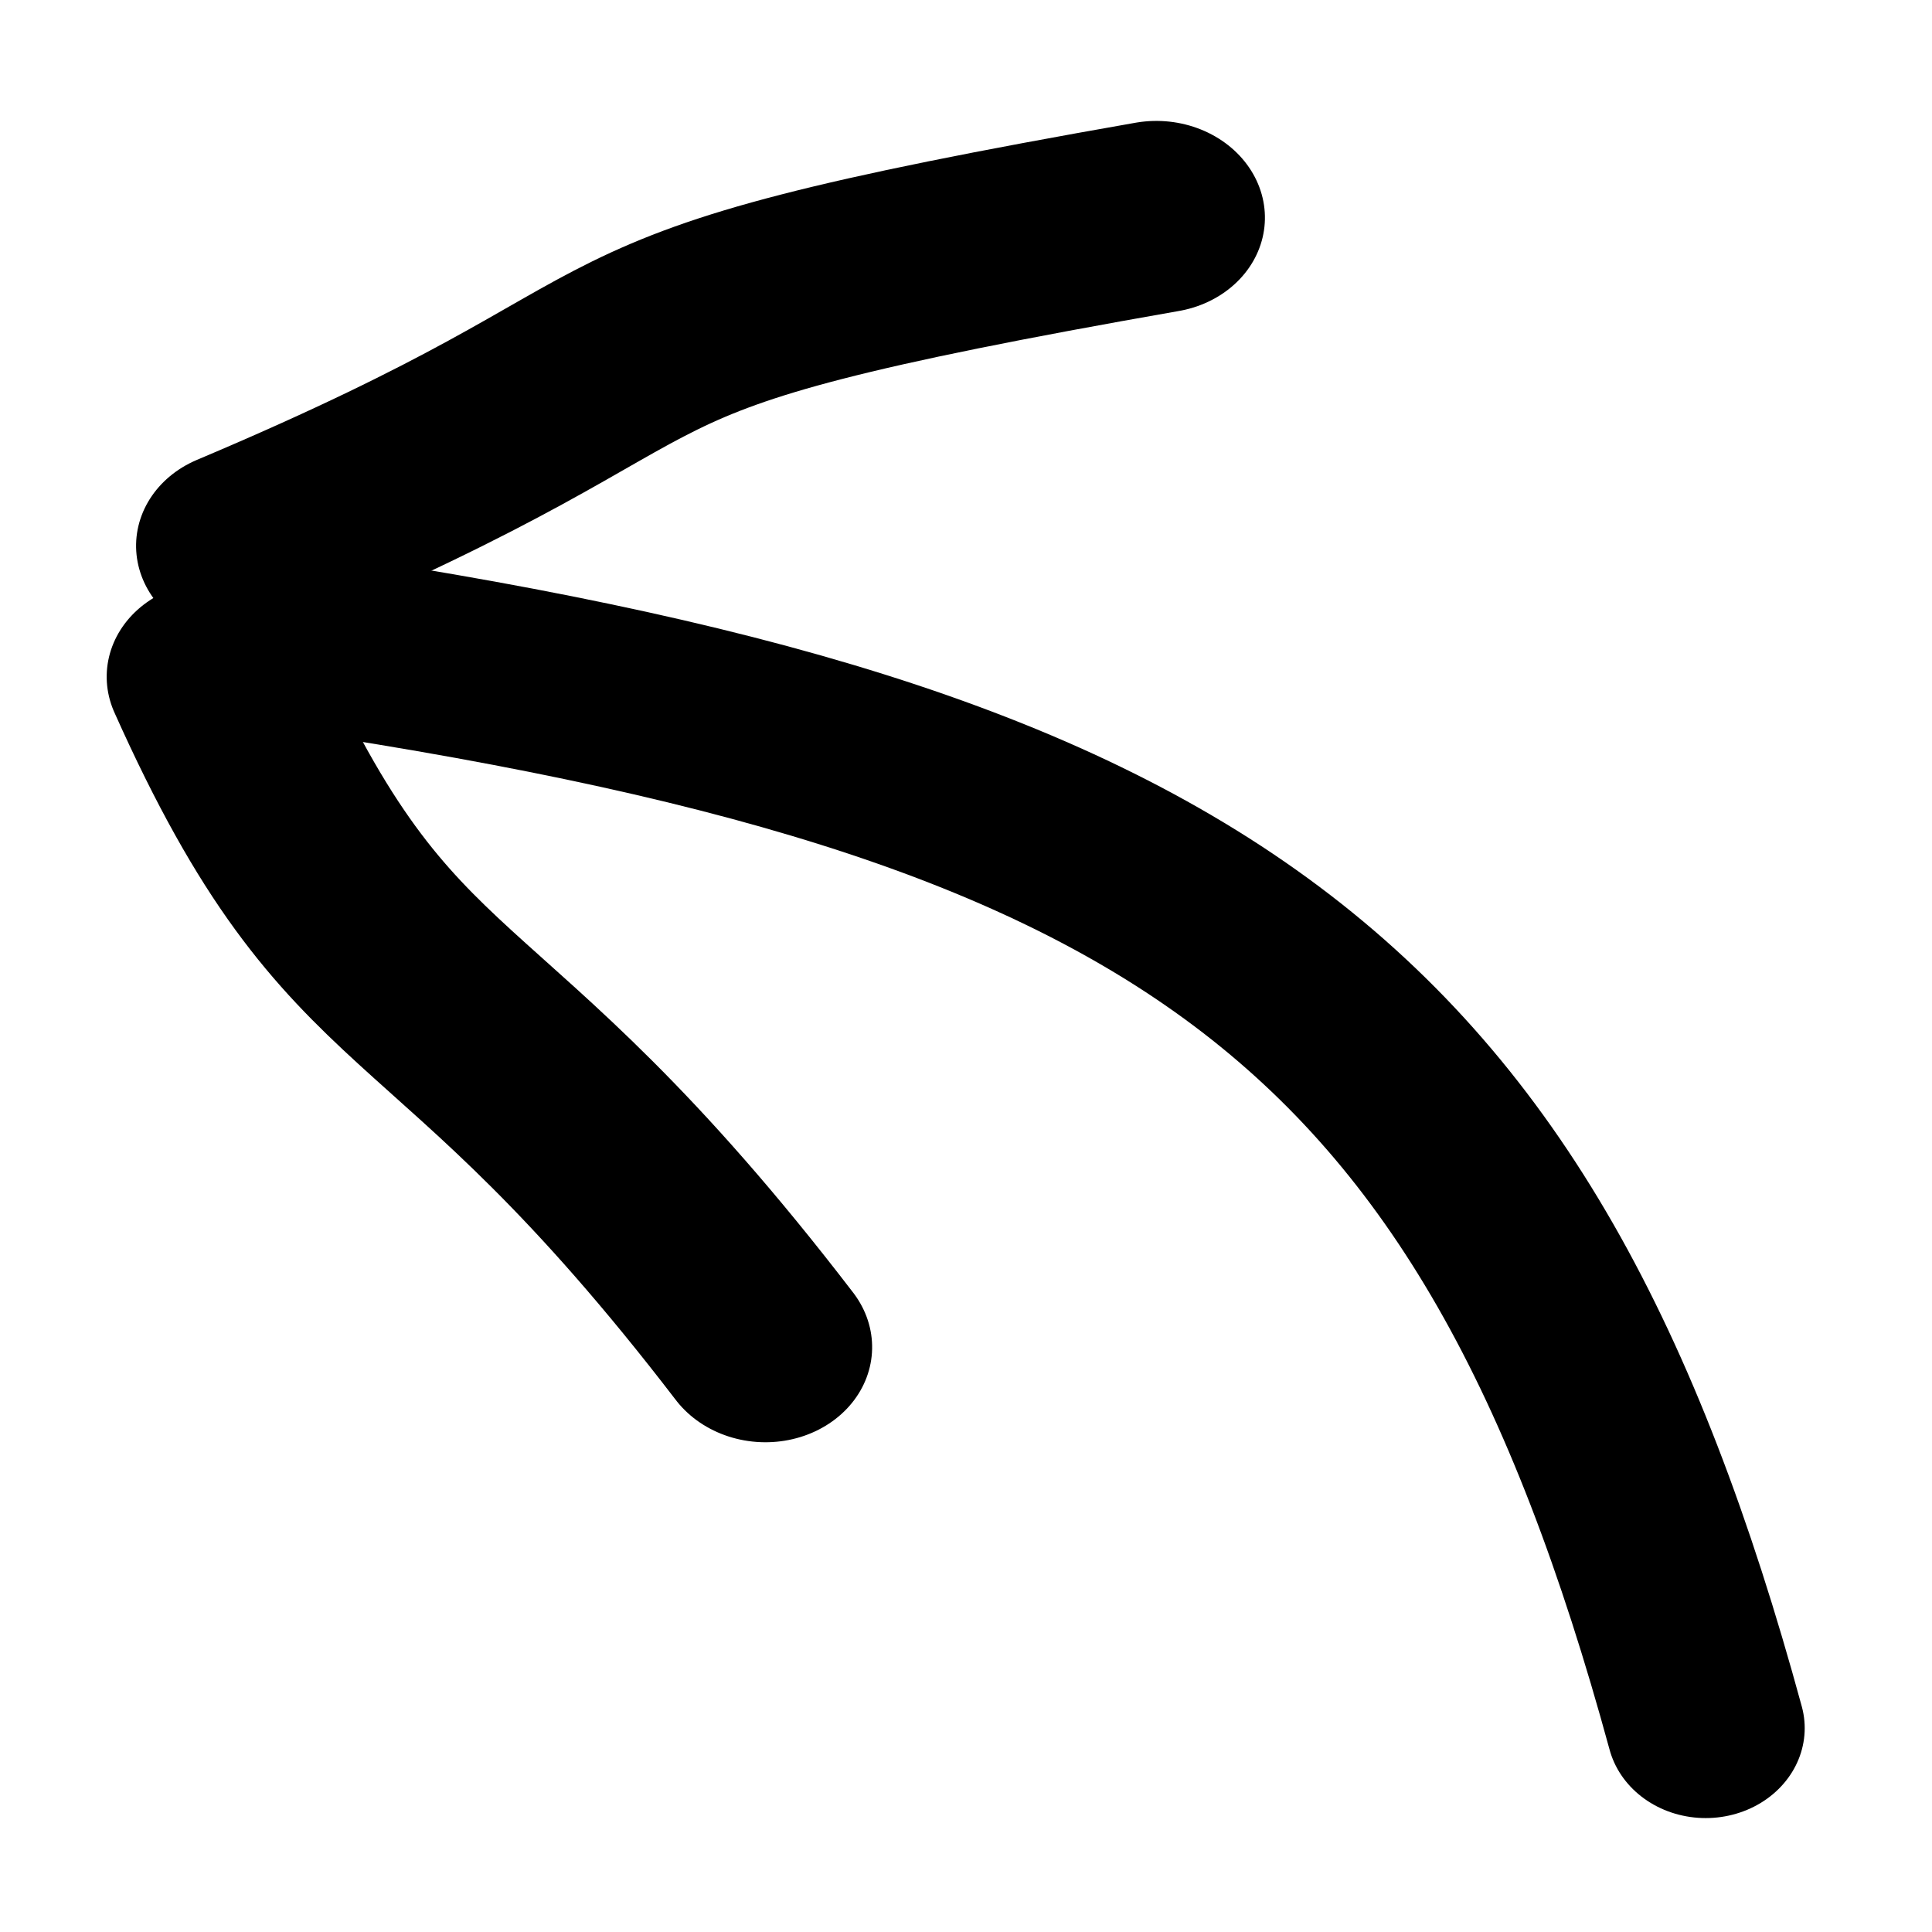
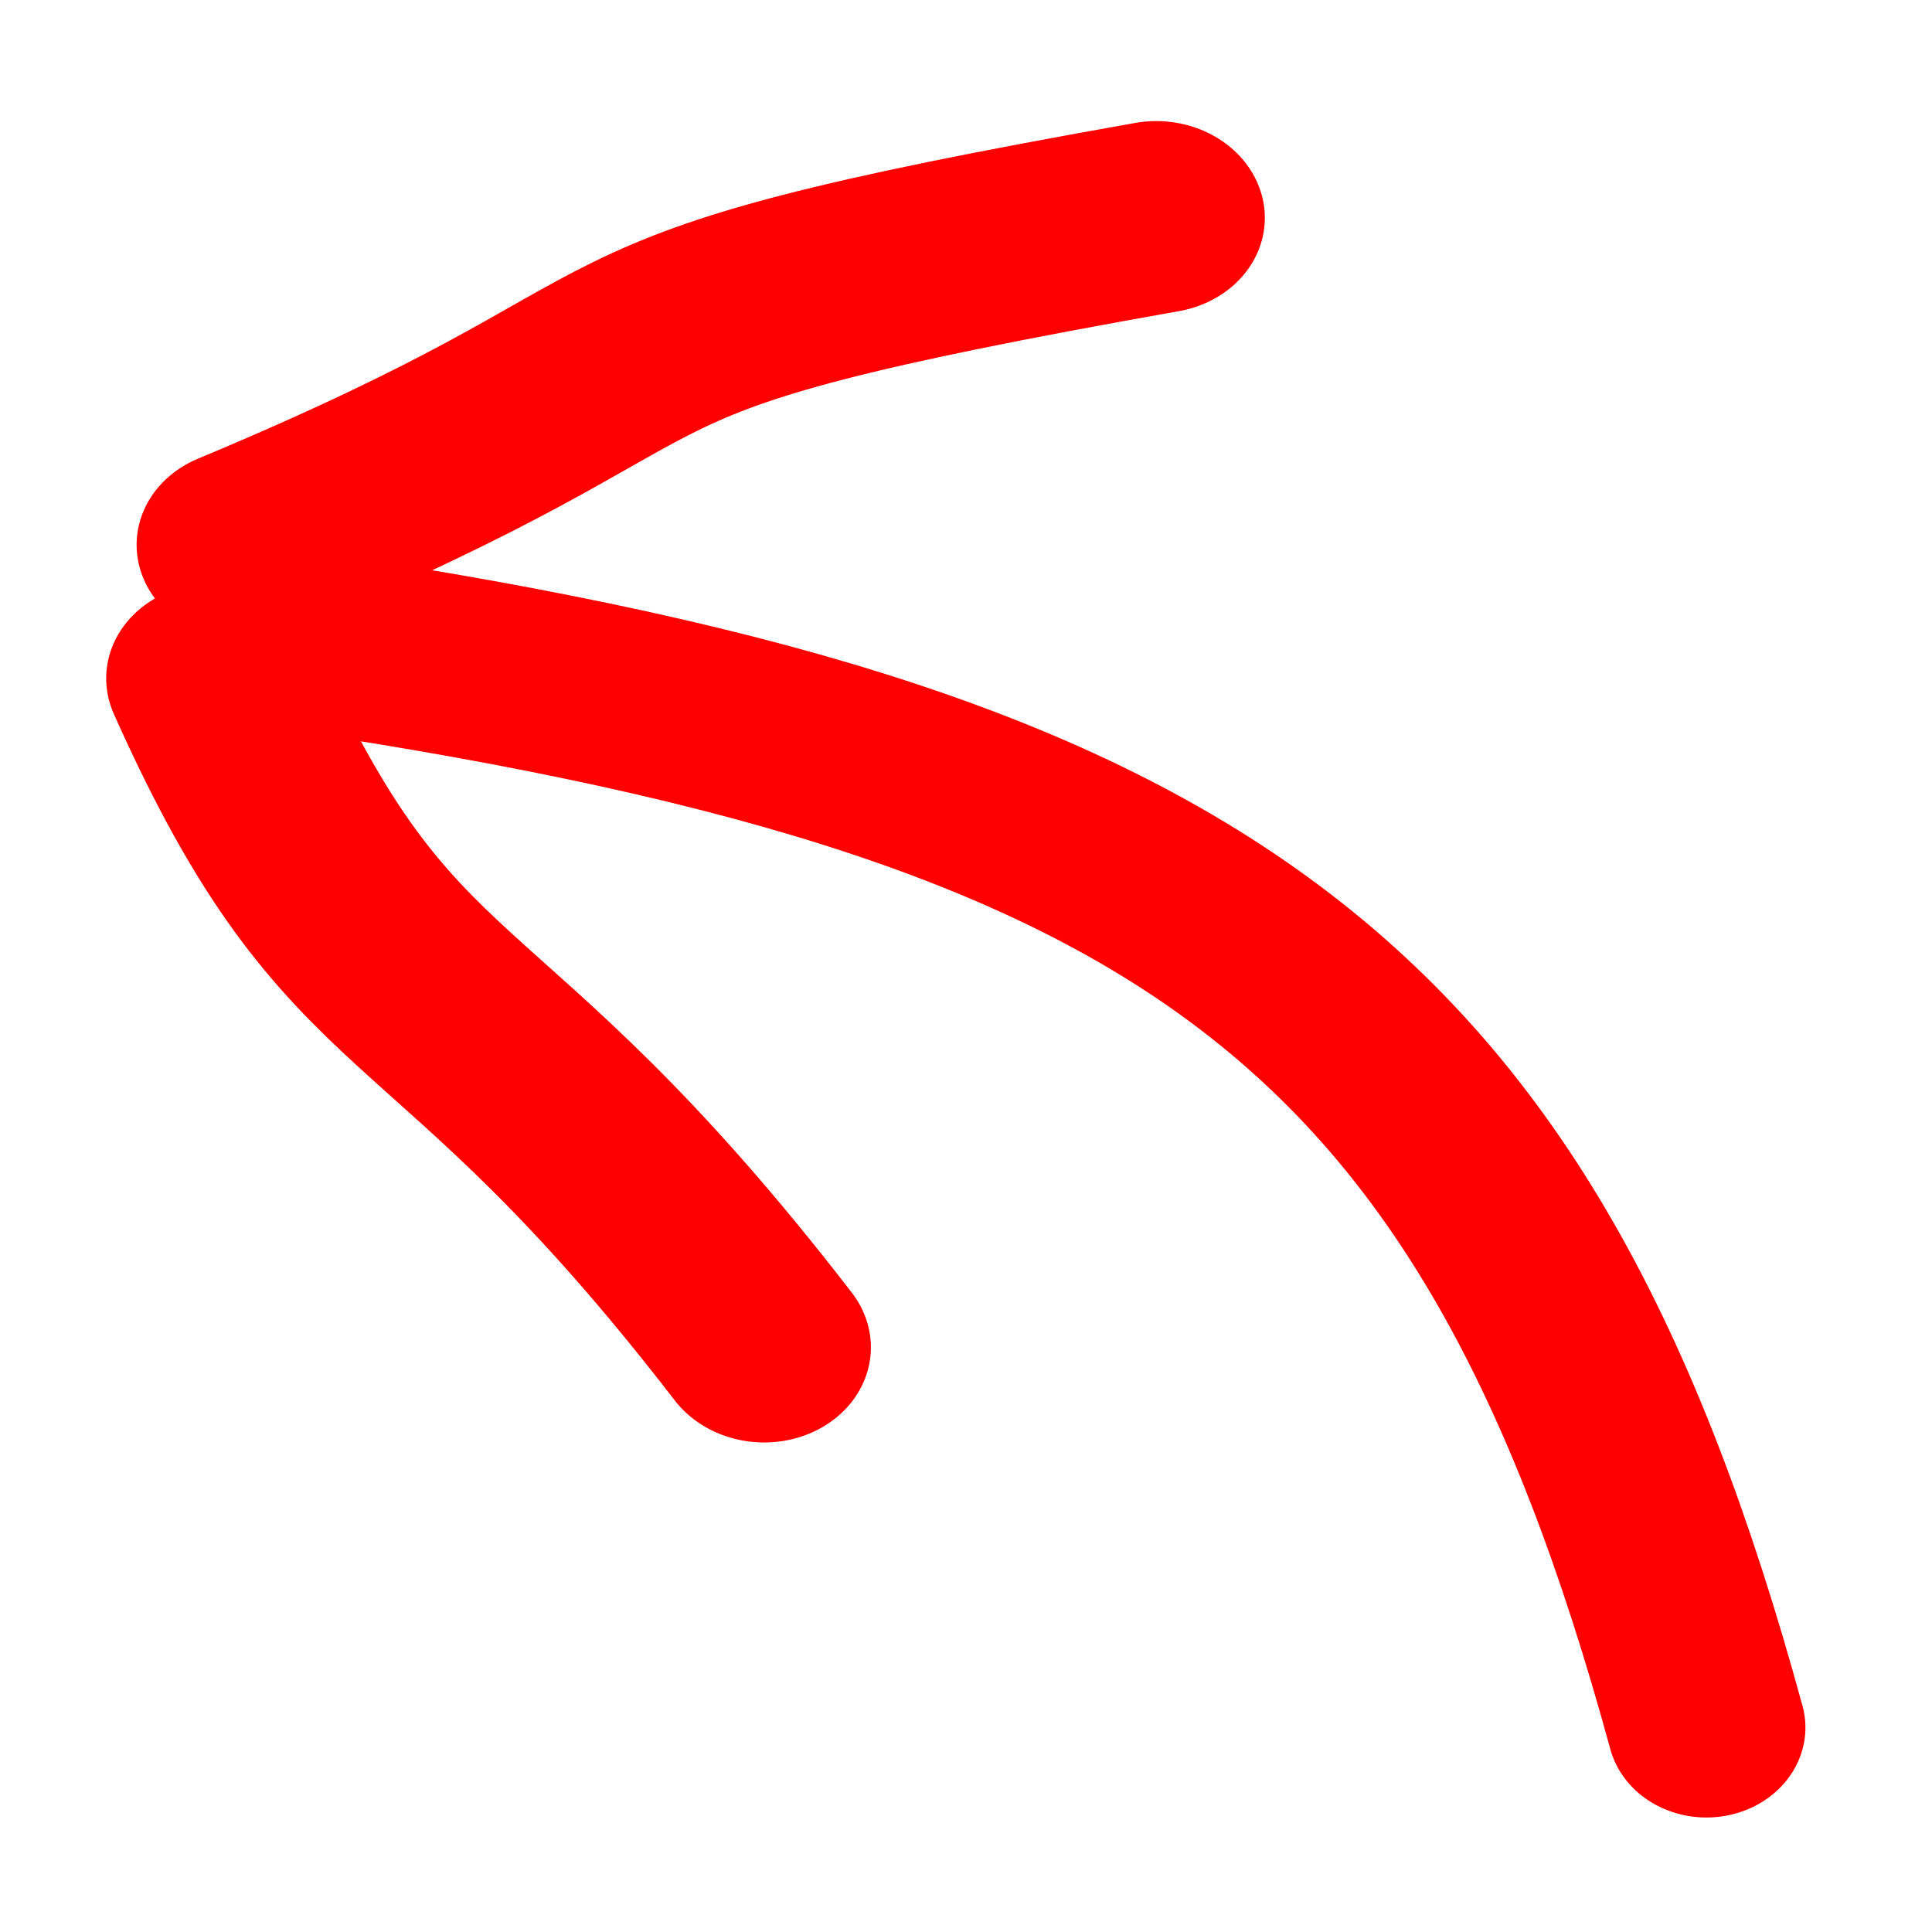
- <svg xmlns="http://www.w3.org/2000/svg" width="7.68pt" height="7.68pt" viewBox="0 0 7.68 7.68">
-   <defs />
-   <path id="shape0" transform="matrix(0.4188134 0 0 0.4886295 -42.37494 0.8277987)" fill="none" stroke="#000000" stroke-width="1.09" stroke-linecap="round" stroke-linejoin="miter" stroke-miterlimit="1.92" d="M0.233 0C-0.15 0 0.012 11.186 0.202 12.611" />
-   <path id="shape1" transform="matrix(0.4188134 0 0 0.4886295 -45.476 3.169822)" fill="none" stroke="#000000" stroke-width="1.09" stroke-linecap="round" stroke-linejoin="miter" stroke-miterlimit="1.92" d="M0.962 1.241C-3.842 1.241 10.674 1.223 15.319 0" />
-   <path id="shape2" transform="matrix(0.3920438 0.02613725 -0.02744112 0.3601296 -36.38554 0.48)" fill="none" stroke="#000000" stroke-width="1.09" stroke-linecap="round" stroke-linejoin="miter" stroke-miterlimit="1.92" d="M9.608 0C5.701 4.734 3.813 8.256 0 12.372" />
-   <path id="shape3" transform="matrix(0.4321496 0.02881107 -0.03022658 0.3966851 -35.14758 1.45789)" fill="none" stroke="#000000" stroke-width="1.09" stroke-linecap="round" stroke-linejoin="miter" stroke-miterlimit="1.92" d="M8.589 0C5.309 4.351 3.498 6.696 0 10.909" />
-   <path id="shape4" transform="matrix(0.4528929 0.03019401 -0.02945861 0.3866066 -37.60817 5.163473)" fill="none" stroke="#000000" stroke-width="1.09" stroke-linecap="round" stroke-linejoin="miter" stroke-miterlimit="1.92" d="M1.537 0.008C1.537 -0.212 0.251 4.203 0 5.184" />
-   <path id="shape5" transform="matrix(0.4321496 0.02881107 -0.03022658 0.3966851 -37.49828 5.851813)" fill="none" stroke="#000000" stroke-width="1.09" stroke-linecap="round" stroke-linejoin="miter" stroke-miterlimit="1.92" d="M4.28 0C3.535 1.614 1.176 2.333 0 3.509" />
-   <path id="shape6" transform="matrix(0.3920438 0.02613725 -0.02744112 0.3601296 -36.8484 5.400522)" fill="none" stroke="#000000" stroke-width="1.09" stroke-linecap="round" stroke-linejoin="miter" stroke-miterlimit="1.92" d="M0 0C0.124 0.062 4.136 3.273 2.364 2.036" />
-   <path id="shape7" transform="matrix(0.4528929 0.03019401 -0.02945861 0.3866066 -37.37971 6.217096)" fill="none" stroke="#000000" stroke-width="1.09" stroke-linecap="round" stroke-linejoin="miter" stroke-miterlimit="1.92" d="M1.327 1.159C-0.682 -0.793 2.278 2.347 0 0" />
-   <path id="shape8" transform="matrix(0.3920438 0.02613725 -0.02744112 0.3601296 -32.42258 0.6312557)" fill="none" stroke="#000000" stroke-width="1.09" stroke-linecap="round" stroke-linejoin="miter" stroke-miterlimit="1.92" d="M0 0C1.474 1.069 1.823 1.109 3.042 2.05" />
-   <path id="shape9" transform="matrix(0.3920438 0.02613725 -0.02744112 0.3601296 -32.95061 1.234978)" fill="none" stroke="#000000" stroke-width="1.09" stroke-linecap="round" stroke-linejoin="miter" stroke-miterlimit="1.92" d="M0.146 0.045C-0.619 -0.338 1.835 1.855 2.673 2.023" />
-   <path id="shape10" transform="matrix(0.6390445 0 0 0.6470252 -29.05959 0.731021)" fill="none" stroke="#000000" stroke-width="0.96" stroke-linecap="round" stroke-linejoin="miter" stroke-miterlimit="1.92" d="M0 8.31C0.345 9.536 5.162 10.485 7.029 7.446C11.168 0.443 0.32 -3.035 0.32 3.382" />
-   <path id="shape11" transform="matrix(0.6390445 0 0 0.6470252 -29.83667 1.442088)" fill="none" stroke="#000000" stroke-width="0.96" stroke-linecap="round" stroke-linejoin="miter" stroke-miterlimit="1.92" d="M0 0C0.301 1.604 0.865 4.371 1.493 3.307" />
-   <path id="shape12" transform="matrix(0.6390445 0 0 0.6470252 -28.7733 2.491131)" fill="none" stroke="#000000" stroke-width="0.96" stroke-linecap="round" stroke-linejoin="miter" stroke-miterlimit="1.92" d="M2.485 0C1.643 0.565 0.61 1.425 0 1.973" />
-   <path id="shape13" transform="matrix(0.8135 0 0 0.9895566 -22.01508 3.77631)" fill="none" stroke="#000000" stroke-width="0.72" stroke-linecap="round" stroke-linejoin="miter" stroke-miterlimit="1.92" d="M0 0.355C3.057 0.236 2.84 0.289 7.074 0" />
-   <path id="shape14" transform="matrix(0.8135 0 0 0.9895566 -22.247 0.771)" fill="none" stroke="#000000" stroke-width="0.72" stroke-linecap="round" stroke-linejoin="miter" stroke-miterlimit="1.92" d="M0 3.456C1.585 1.45 2.263 1.04 3.728 0" />
-   <path id="shape15" transform="matrix(0.8135 0 0 0.9895566 -22.11033 4.23049)" fill="none" stroke="#000000" stroke-width="0.72" stroke-linecap="round" stroke-linejoin="miter" stroke-miterlimit="1.92" d="M0 0C1.256 1.008 1.625 1.565 3.744 2.728" />
-   <path id="shape16" transform="matrix(1.144039 0 0 1.107763 -11.80619 0.8333333)" fill="none" stroke="#000000" stroke-width="0.61" stroke-linecap="round" stroke-linejoin="miter" stroke-miterlimit="1.92" d="M0 0C0.773 0.853 1.819 1.744 2.741 2.709" />
-   <path id="shape17" transform="matrix(1.144039 0 0 1.107763 -12.07466 3.746011)" fill="none" stroke="#000000" stroke-width="0.61" stroke-linecap="round" stroke-linejoin="miter" stroke-miterlimit="1.92" d="M2.939 0C1.755 1.134 1.105 2.172 0 2.901" />
-   <path id="shape18" transform="matrix(1.144039 0 0 1.107763 -14.47867 3.728008)" fill="none" stroke="#000000" stroke-width="0.61" stroke-linecap="round" stroke-linejoin="miter" stroke-miterlimit="1.92" d="M4.8 0.022C2.443 -0.083 2.076 0.233 0 0.134" />
-   <path id="shape19" transform="matrix(1.232525 0 0 1.292566 -6.214227 0.675)" fill="none" stroke="#000000" stroke-width="0.61" stroke-linecap="round" stroke-linejoin="miter" stroke-miterlimit="1.92" d="M0 4.816C1.021 3.561 3.357 0.976 4.32 0" />
-   <path id="shape20" transform="matrix(1.232525 0 0 1.292566 -6.865 0.850789)" fill="none" stroke="#000000" stroke-width="0.61" stroke-linecap="round" stroke-linejoin="miter" stroke-miterlimit="1.92" d="M4.864 4.424C3.874 3.174 1.944 0.896 0 0" />
-   <path id="shape21" transform="matrix(1.232525 0 0 1.292566 -0.8995806 0.675)" fill="none" stroke="#000000" stroke-width="0.61" stroke-linecap="round" stroke-linejoin="miter" stroke-miterlimit="1.92" d="M0 0" />
-   <path id="shape22" transform="matrix(1.290343 0 0 1.172247 1.078405 2.531123)" fill="none" stroke="#000000" stroke-width="0.61" stroke-linecap="round" stroke-linejoin="miter" stroke-miterlimit="1.92" d="M0 0C2.819 0.451 3.8 1.203 4.419 3.701" />
-   <path id="shape23" transform="matrix(1.372312 0.2695581 -0.290567 1.220885 1.429016 0.2390623)" fill="none" stroke="#000000" stroke-width="0.61" stroke-linecap="round" stroke-linejoin="miter" stroke-miterlimit="1.92" d="M0 1.584C1.236 0.629 0.598 0.747 2.311 0" />
-   <path id="shape24" transform="matrix(1.372312 0.2695581 -0.290567 1.220885 0.8519254 2.69349)" fill="none" stroke="#000000" stroke-width="0.61" stroke-linecap="round" stroke-linejoin="miter" stroke-miterlimit="1.92" d="M0 0C0.681 1.019 0.857 0.693 1.963 1.744" />
-   <path id="shape25" transform="matrix(0.7547838 0 0 0.893605 9.571302 3.455664)" fill="none" stroke="#000000" stroke-width="0.61" stroke-linecap="round" stroke-linejoin="miter" stroke-miterlimit="1.92" d="M0 2.264C3.229 2.167 9.538 2.827 6.288 0" />
-   <path id="shape26" transform="matrix(0.7547838 0 0 0.893605 9.524949 1.019998)" fill="none" stroke="#000000" stroke-width="0.61" stroke-linecap="round" stroke-linejoin="miter" stroke-miterlimit="1.92" d="M0.061 2.142C-0.419 1.113 2.025 -1.414 3.733 1.038" />
-   <path id="shape27" transform="matrix(0.7547838 0 0 0.893605 12.56025 1.818954)" fill="none" stroke="#000000" stroke-width="0.61" stroke-linecap="round" stroke-linejoin="miter" stroke-miterlimit="1.92" d="M0 0.216C1.368 -0.545 2.426 0.897 2.208 1.592" />
-   <path id="shape28" transform="matrix(0.7547838 0 0 0.893605 8.162494 2.946007)" fill="none" stroke="#000000" stroke-width="0.61" stroke-linecap="round" stroke-linejoin="miter" stroke-miterlimit="1.92" d="M1.563 0.01C-0.334 -0.208 -0.774 3.096 1.771 2.826" />
-   <path id="shape29" transform="matrix(0.7547838 0 0 0.893605 9.305618 1.110845)" fill="none" stroke="#000000" stroke-width="0.61" stroke-linecap="round" stroke-linejoin="miter" stroke-miterlimit="1.92" d="M7.368 0C5.383 1.529 1.634 4.557 0 6.512" />
+ <svg xmlns="http://www.w3.org/2000/svg" width="10.24" height="10.24" viewBox="0 0 7.68 7.68">
+   <g stroke="red">
+     <path transform="matrix(.41881 0 0 .48863 -42.37 .83)" fill="none" stroke-width="1.09" stroke-linecap="round" stroke-miterlimit="1.92" d="M.23 0C-.15 0 .01 11.19.2 12.61" />
+     <path transform="matrix(.41881 0 0 .48863 -45.48 3.17)" fill="none" stroke-width="1.09" stroke-linecap="round" stroke-miterlimit="1.92" d="M.96 1.24c-4.8 0 9.71-.02 14.36-1.24" />
+     <path transform="matrix(.39204 .02614 -.02744 .36013 -36.39 .48)" fill="none" stroke-width="1.09" stroke-linecap="round" stroke-miterlimit="1.92" d="M9.6 0C5.7 4.73 3.82 8.26 0 12.37" />
+     <path transform="matrix(.43215 .02881 -.03023 .39669 -35.15 1.46)" fill="none" stroke-width="1.09" stroke-linecap="round" stroke-miterlimit="1.92" d="M8.59 0C5.3 4.35 3.49 6.7 0 10.9" />
+     <path transform="matrix(.4529 .0302 -.02946 .3866 -37.6 5.16)" fill="none" stroke-width="1.09" stroke-linecap="round" stroke-miterlimit="1.92" d="M1.54 0C1.54-.2.25 4.2 0 5.19" />
+     <path transform="matrix(.43215 .02881 -.03023 .39669 -37.5 5.85)" fill="none" stroke-width="1.09" stroke-linecap="round" stroke-miterlimit="1.92" d="M4.28 0C3.53 1.61 1.18 2.33 0 3.5" />
+     <path transform="matrix(.39204 .02614 -.02744 .36013 -36.85 5.4)" fill="none" stroke-width="1.09" stroke-linecap="round" stroke-miterlimit="1.92" d="M0 0c.12.06 4.14 3.27 2.36 2.04" />
+     <path transform="matrix(.4529 .0302 -.02946 .3866 -37.38 6.22)" fill="none" stroke-width="1.09" stroke-linecap="round" stroke-miterlimit="1.92" d="M1.33 1.16C-.68-.8 2.28 2.35 0 0" />
+     <path transform="matrix(.39204 .02614 -.02744 .36013 -32.42 .63)" fill="none" stroke-width="1.09" stroke-linecap="round" stroke-miterlimit="1.92" d="M0 0c1.47 1.07 1.82 1.1 3.04 2.05" />
+     <path transform="matrix(.39204 .02614 -.02744 .36013 -32.95 1.23)" fill="none" stroke-width="1.09" stroke-linecap="round" stroke-miterlimit="1.92" d="M.15.04c-.77-.38 1.68 1.81 2.52 1.98" />
+     <path transform="matrix(.63904 0 0 .64703 -29.06 .73)" fill="none" stroke-width=".96" stroke-linecap="round" stroke-miterlimit="1.92" d="M0 8.31c.35 1.23 5.16 2.18 7.03-.86C11.17.45.32-3.04.32 3.38" />
+     <path transform="matrix(.63904 0 0 .64703 -29.84 1.44)" fill="none" stroke-width=".96" stroke-linecap="round" stroke-miterlimit="1.92" d="M0 0c.3 1.6.86 4.37 1.5 3.3" />
+     <path transform="matrix(.63904 0 0 .64703 -28.77 2.5)" fill="none" stroke-width=".96" stroke-linecap="round" stroke-miterlimit="1.92" d="M2.49 0C1.64.57.6 1.42 0 1.97" />
+     <path transform="matrix(.8135 0 0 .98956 -22.02 3.78)" fill="none" stroke-width=".72" stroke-linecap="round" stroke-miterlimit="1.92" d="M0 .35C3.06.24 2.84.3 7.07 0" />
+     <path transform="matrix(.8135 0 0 .98956 -22.25 .77)" fill="none" stroke-width=".72" stroke-linecap="round" stroke-miterlimit="1.92" d="M0 3.46C1.58 1.45 2.26 1.04 3.73 0" />
+     <path transform="matrix(.8135 0 0 .98956 -22.11 4.23)" fill="none" stroke-width=".72" stroke-linecap="round" stroke-miterlimit="1.92" d="M0 0c1.26 1 1.63 1.56 3.74 2.73" />
+     <path transform="matrix(1.14404 0 0 1.10776 -11.8 .83)" fill="none" stroke-width=".61" stroke-linecap="round" stroke-miterlimit="1.92" d="M0 0c.77.85 1.82 1.74 2.74 2.7" />
+     <path transform="matrix(1.14404 0 0 1.10776 -12.07 3.75)" fill="none" stroke-width=".61" stroke-linecap="round" stroke-miterlimit="1.92" d="M2.94 0C1.75 1.13 1.1 2.17 0 2.9" />
+     <path transform="matrix(1.14404 0 0 1.10776 -14.48 3.73)" fill="none" stroke-width=".61" stroke-linecap="round" stroke-miterlimit="1.92" d="M4.8.02C2.44-.08 2.08.23 0 .13" />
+     <path transform="matrix(1.23252 0 0 1.29257 -6.21 .67)" fill="none" stroke-width=".61" stroke-linecap="round" stroke-miterlimit="1.92" d="M0 4.82A97.52 97.52 0 0 1 4.32 0" />
+     <path transform="matrix(1.23252 0 0 1.29257 -6.87 .85)" fill="none" stroke-width=".61" stroke-linecap="round" stroke-miterlimit="1.92" d="M4.86 4.42C3.87 3.17 1.94.9 0 0" />
+     <path transform="matrix(1.29034 0 0 1.17225 1.08 2.53)" fill="none" stroke-width=".61" stroke-linecap="round" stroke-miterlimit="1.92" d="M0 0c2.82.45 3.8 1.2 4.42 3.7" />
+     <path transform="matrix(1.37231 .26956 -.29057 1.22089 1.43 .24)" fill="none" stroke-width=".61" stroke-linecap="round" stroke-miterlimit="1.92" d="M0 1.58C1.24.63.6.75 2.31 0" />
+     <path transform="matrix(1.37231 .26956 -.29057 1.22089 .85 2.7)" fill="none" stroke-width=".61" stroke-linecap="round" stroke-miterlimit="1.92" d="M0 0c.68 1.02.86.7 1.96 1.74" />
+     <path transform="matrix(.75478 0 0 .8936 9.57 3.46)" fill="none" stroke-width=".61" stroke-linecap="round" stroke-miterlimit="1.92" d="M0 2.26c3.23-.1 9.54.57 6.29-2.26" />
+     <path transform="matrix(.75478 0 0 .8936 9.52 1.02)" fill="none" stroke-width=".61" stroke-linecap="round" stroke-miterlimit="1.92" d="M.06 2.14c-.48-1.03 1.96-3.55 3.67-1.1" />
+     <path transform="matrix(.75478 0 0 .8936 12.56 1.82)" fill="none" stroke-width=".61" stroke-linecap="round" stroke-miterlimit="1.92" d="M0 .22C1.37-.54 2.43.9 2.2 1.59" />
+     <path transform="matrix(.75478 0 0 .8936 8.16 2.95)" fill="none" stroke-width=".61" stroke-linecap="round" stroke-miterlimit="1.92" d="M1.56.01c-1.9-.22-2.33 3.09.21 2.82" />
+     <path transform="matrix(.75478 0 0 .8936 9.3 1.11)" fill="none" stroke-width=".61" stroke-linecap="round" stroke-miterlimit="1.92" d="M7.37 0C5.38 1.53 1.63 4.56 0 6.51" />
+   </g>
</svg>
